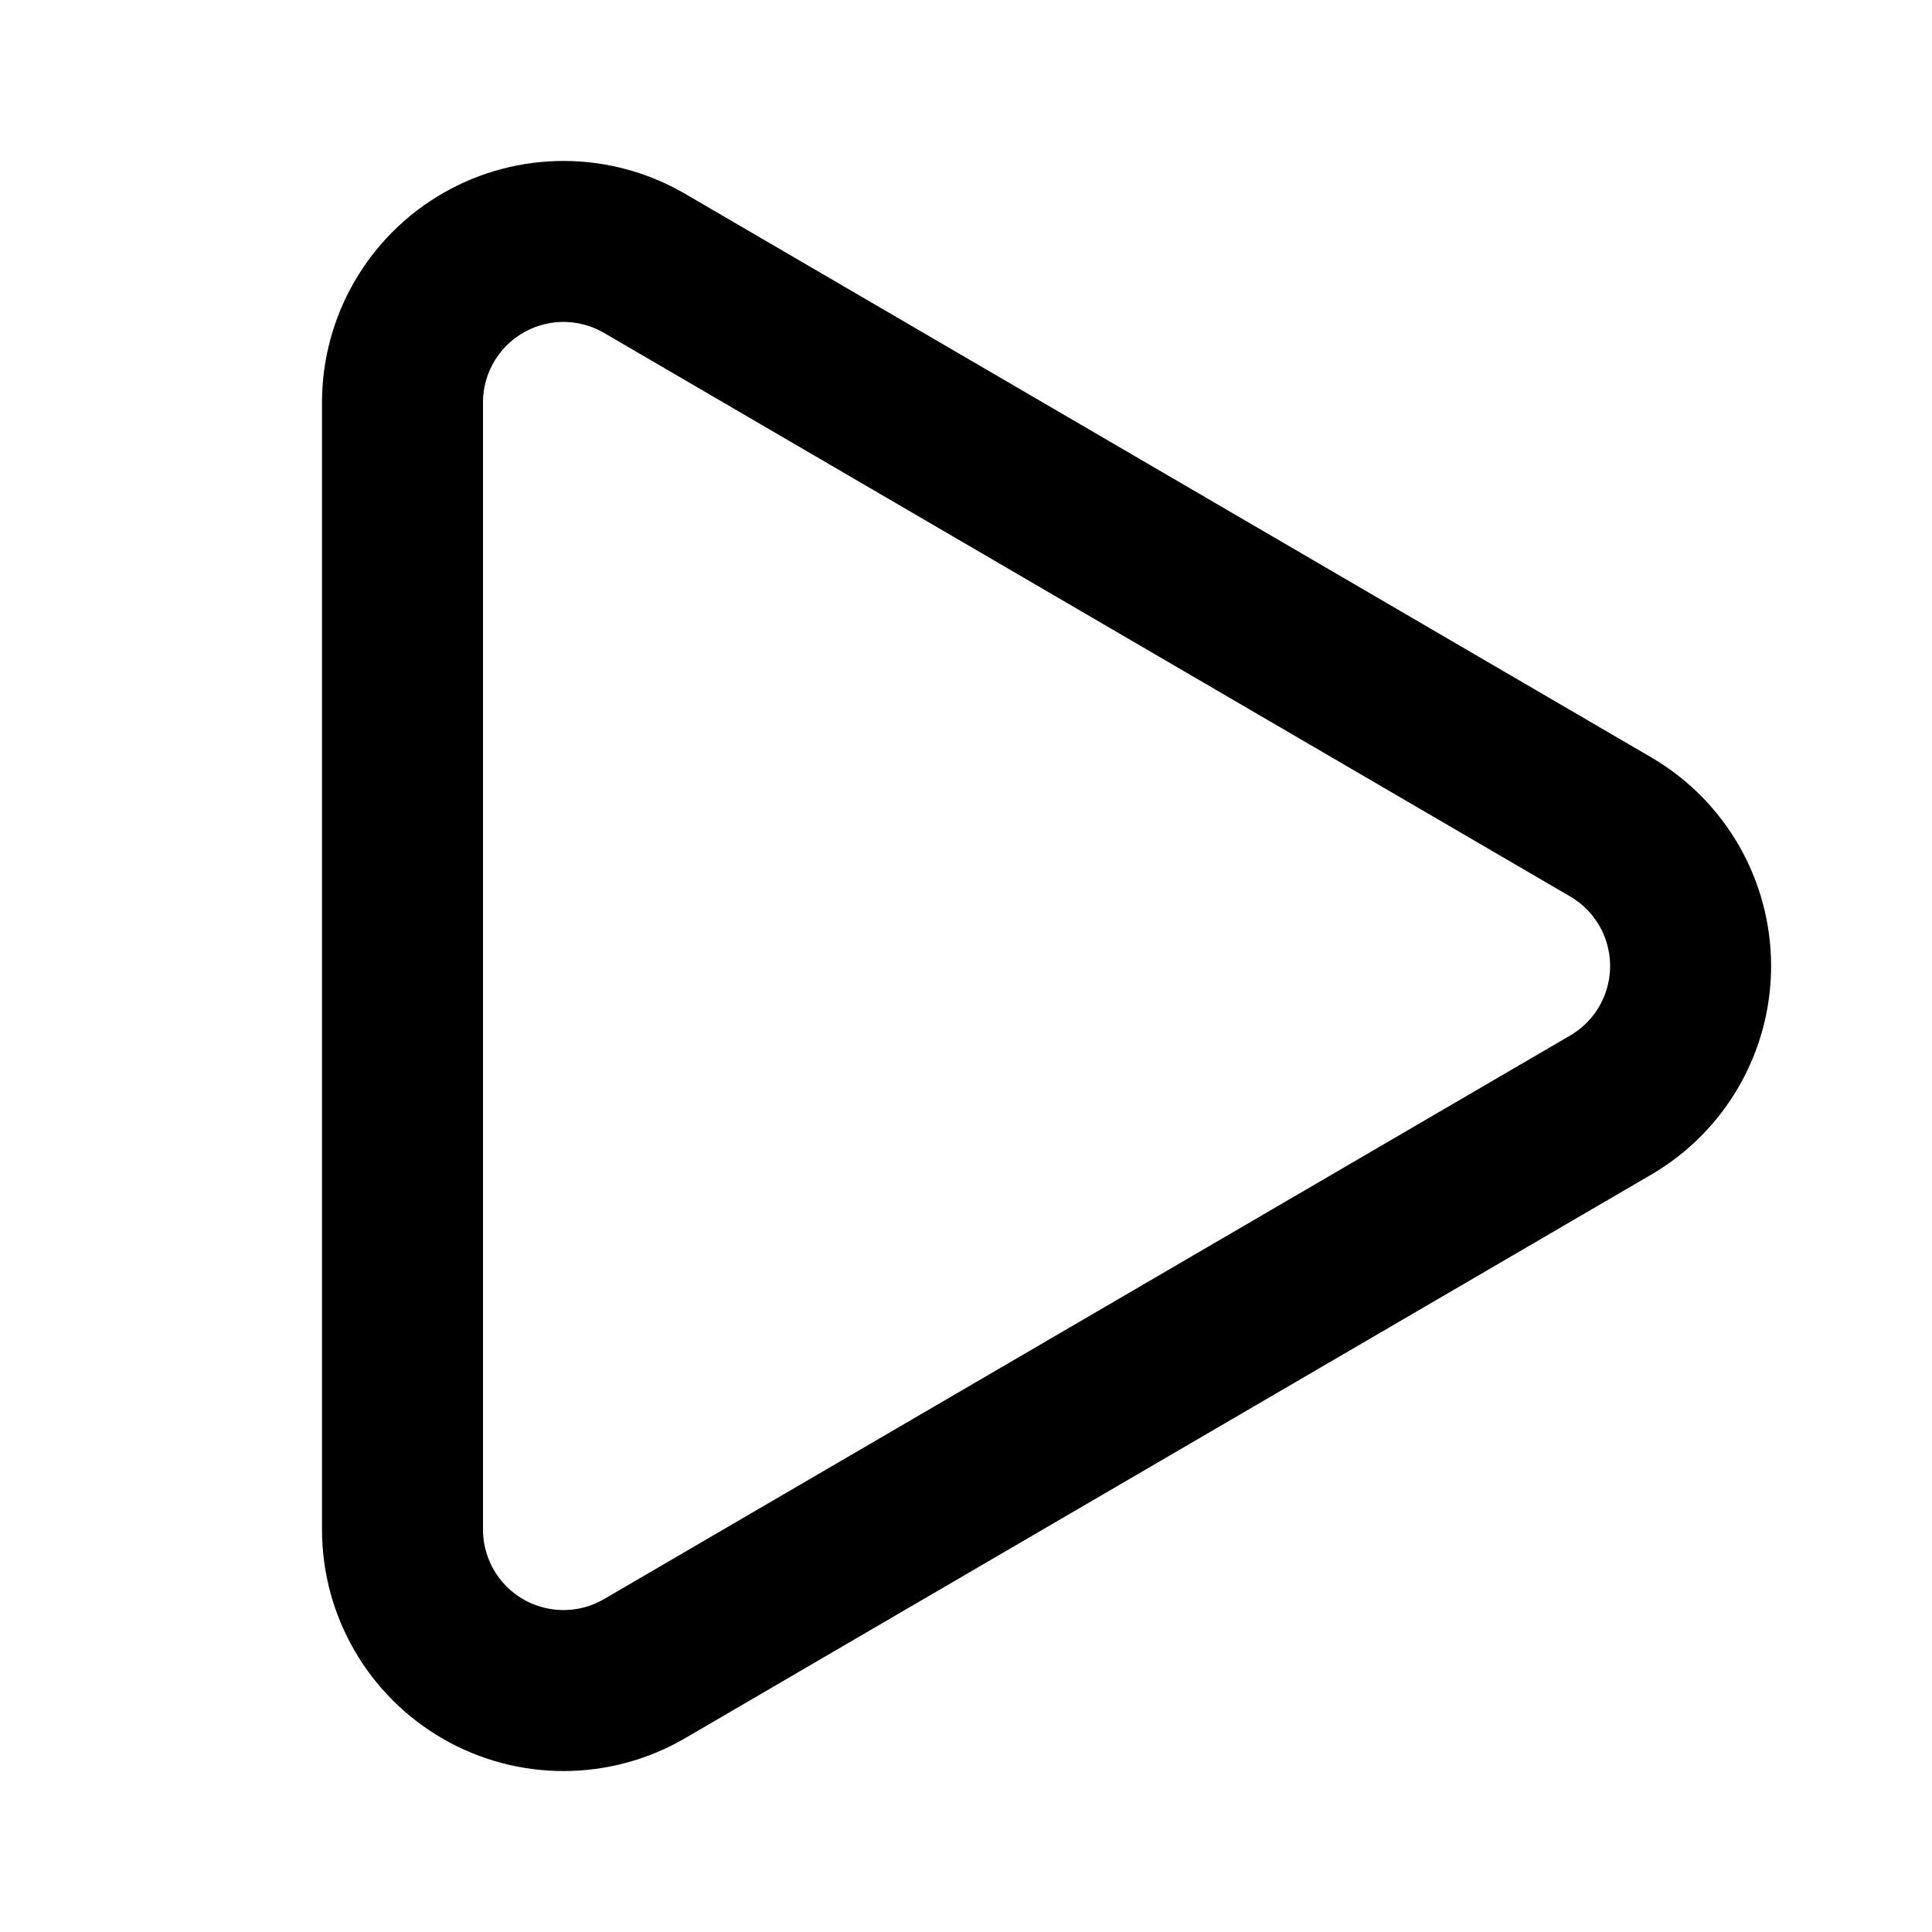
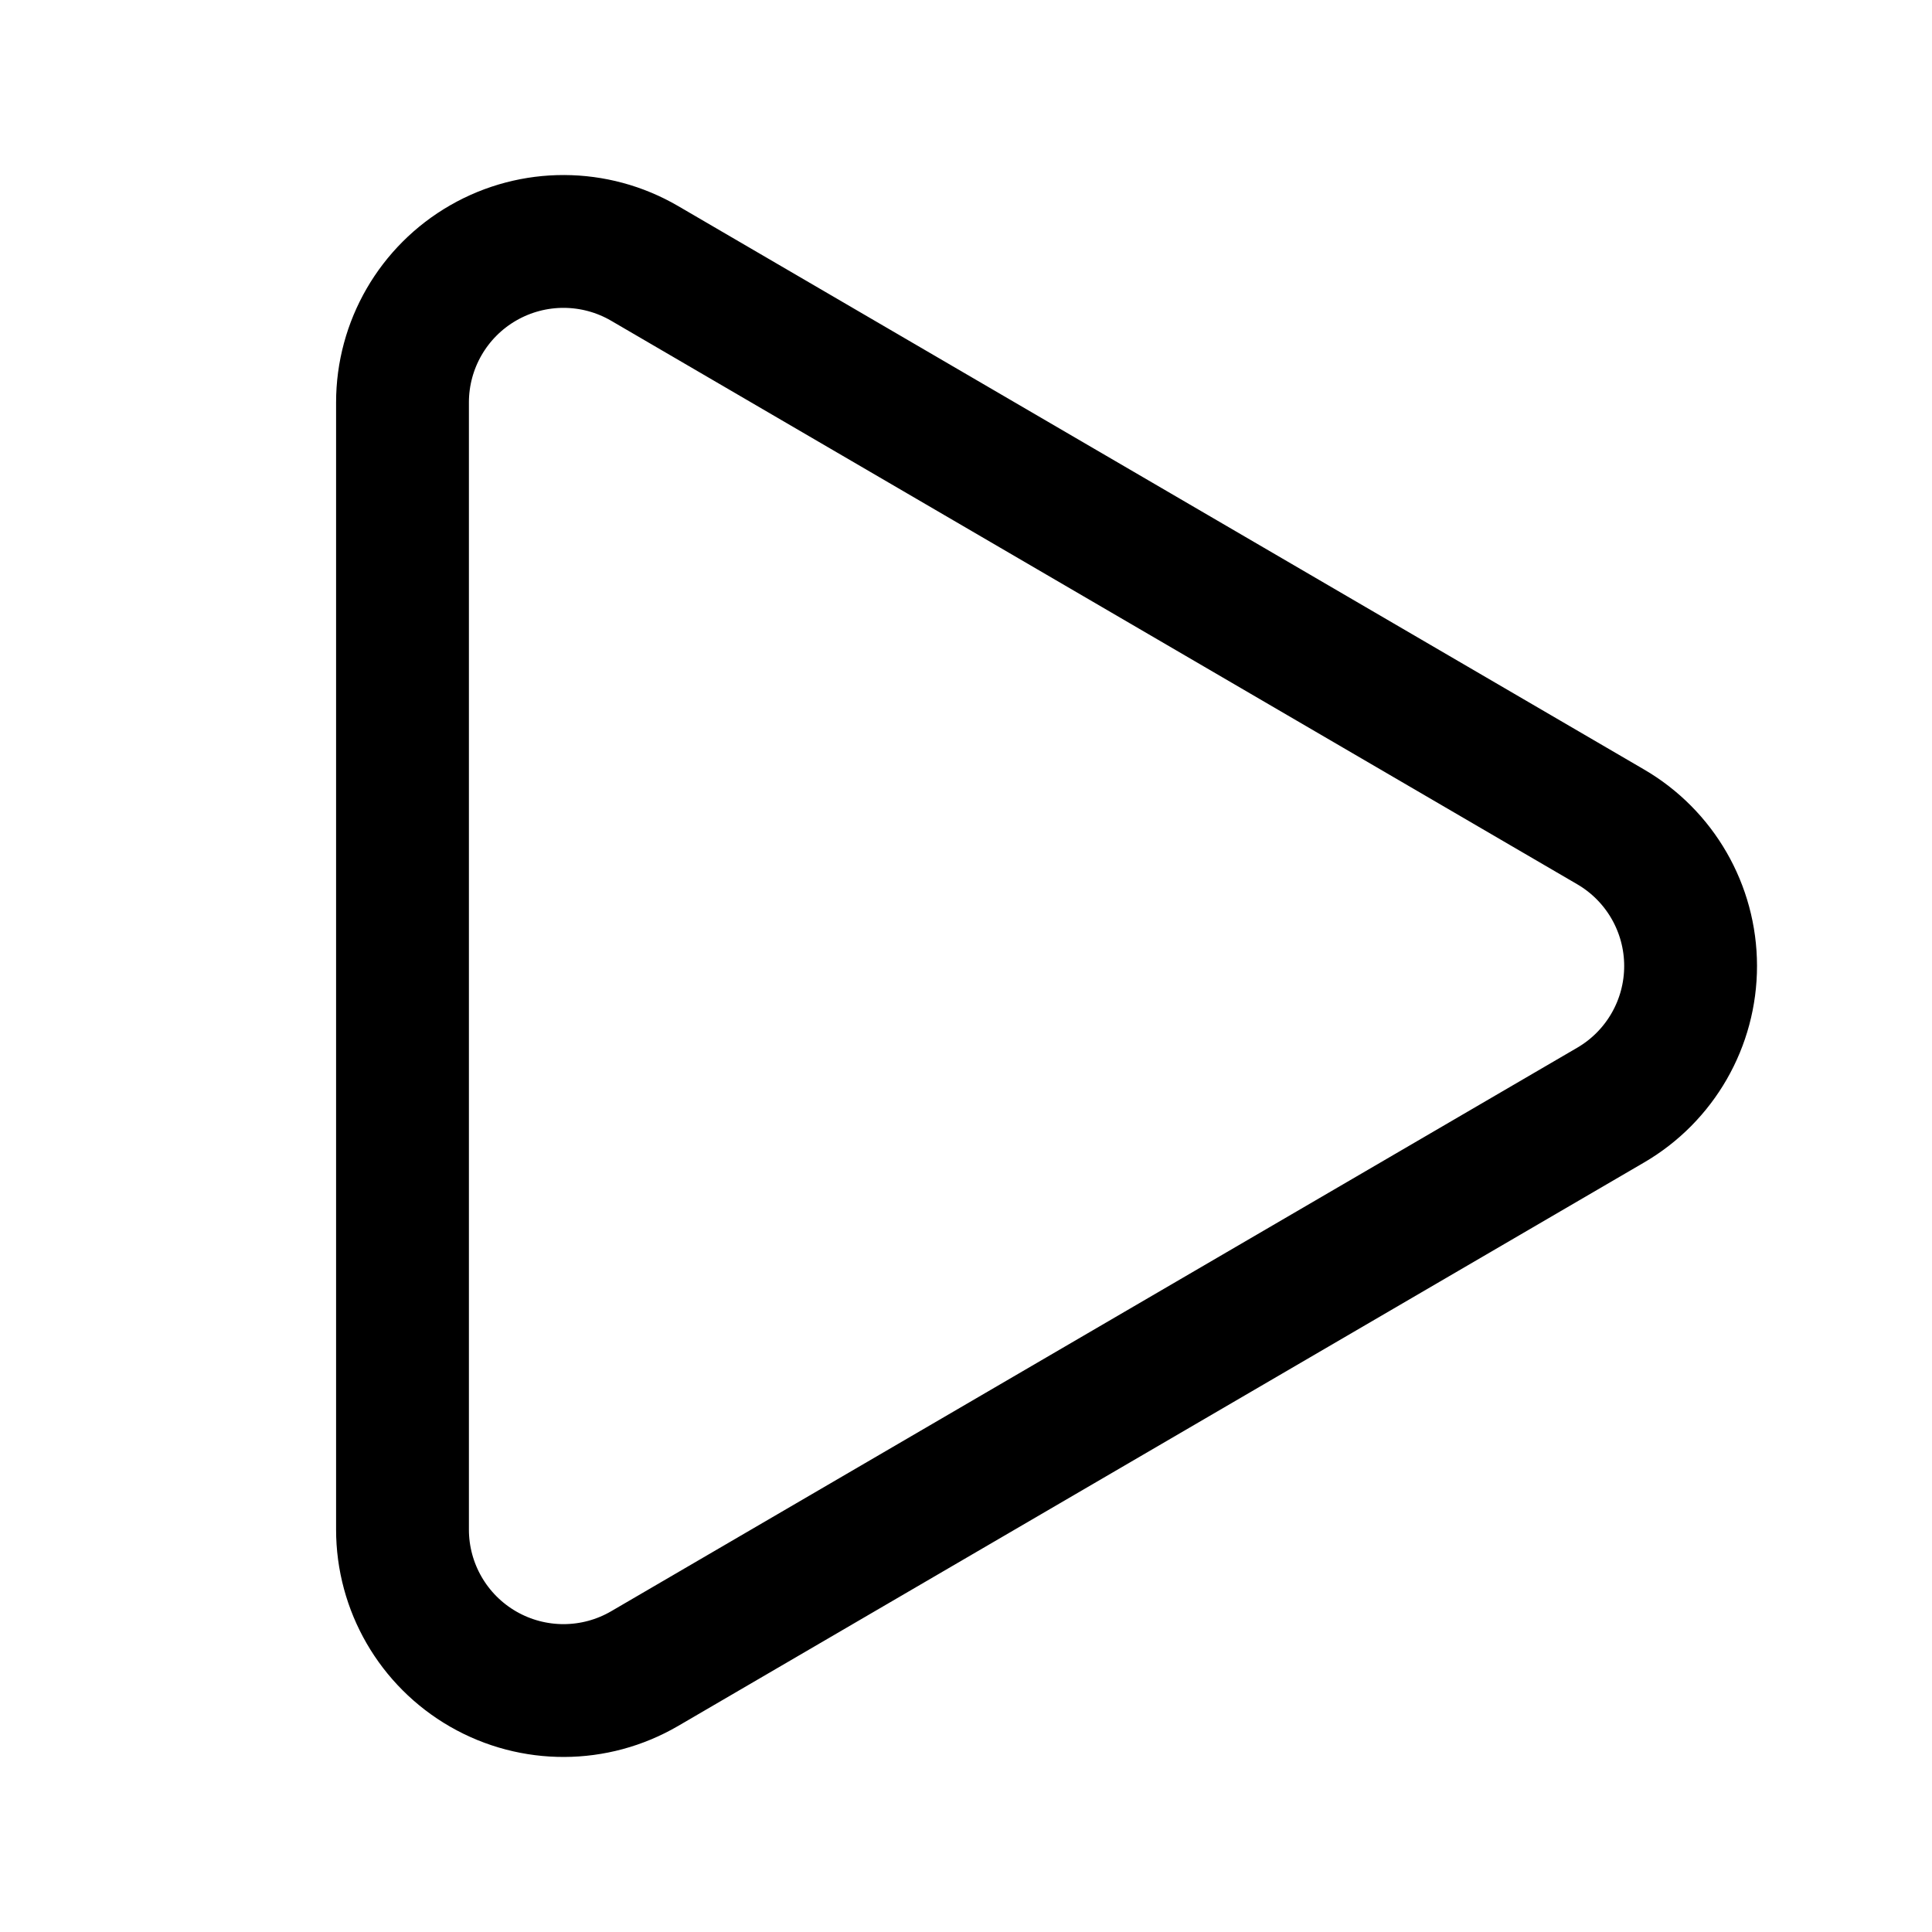
- <svg xmlns="http://www.w3.org/2000/svg" width="24" height="24" viewBox="0 0 24 24" fill="none" stroke="currentColor" stroke-width="2" stroke-linecap="round" stroke-linejoin="round">
+ <svg xmlns="http://www.w3.org/2000/svg" width="24" height="24" viewBox="0 0 24 24" fill="none" stroke="currentColor" stroke-width="1.65" stroke-linecap="round" stroke-linejoin="round">
  <path d="M5 5a2 2 0 0 1 3.008-1.728l11.997 6.998a2 2 0 0 1 .003 3.458l-12 7A2 2 0 0 1 5 19z" />
</svg>
